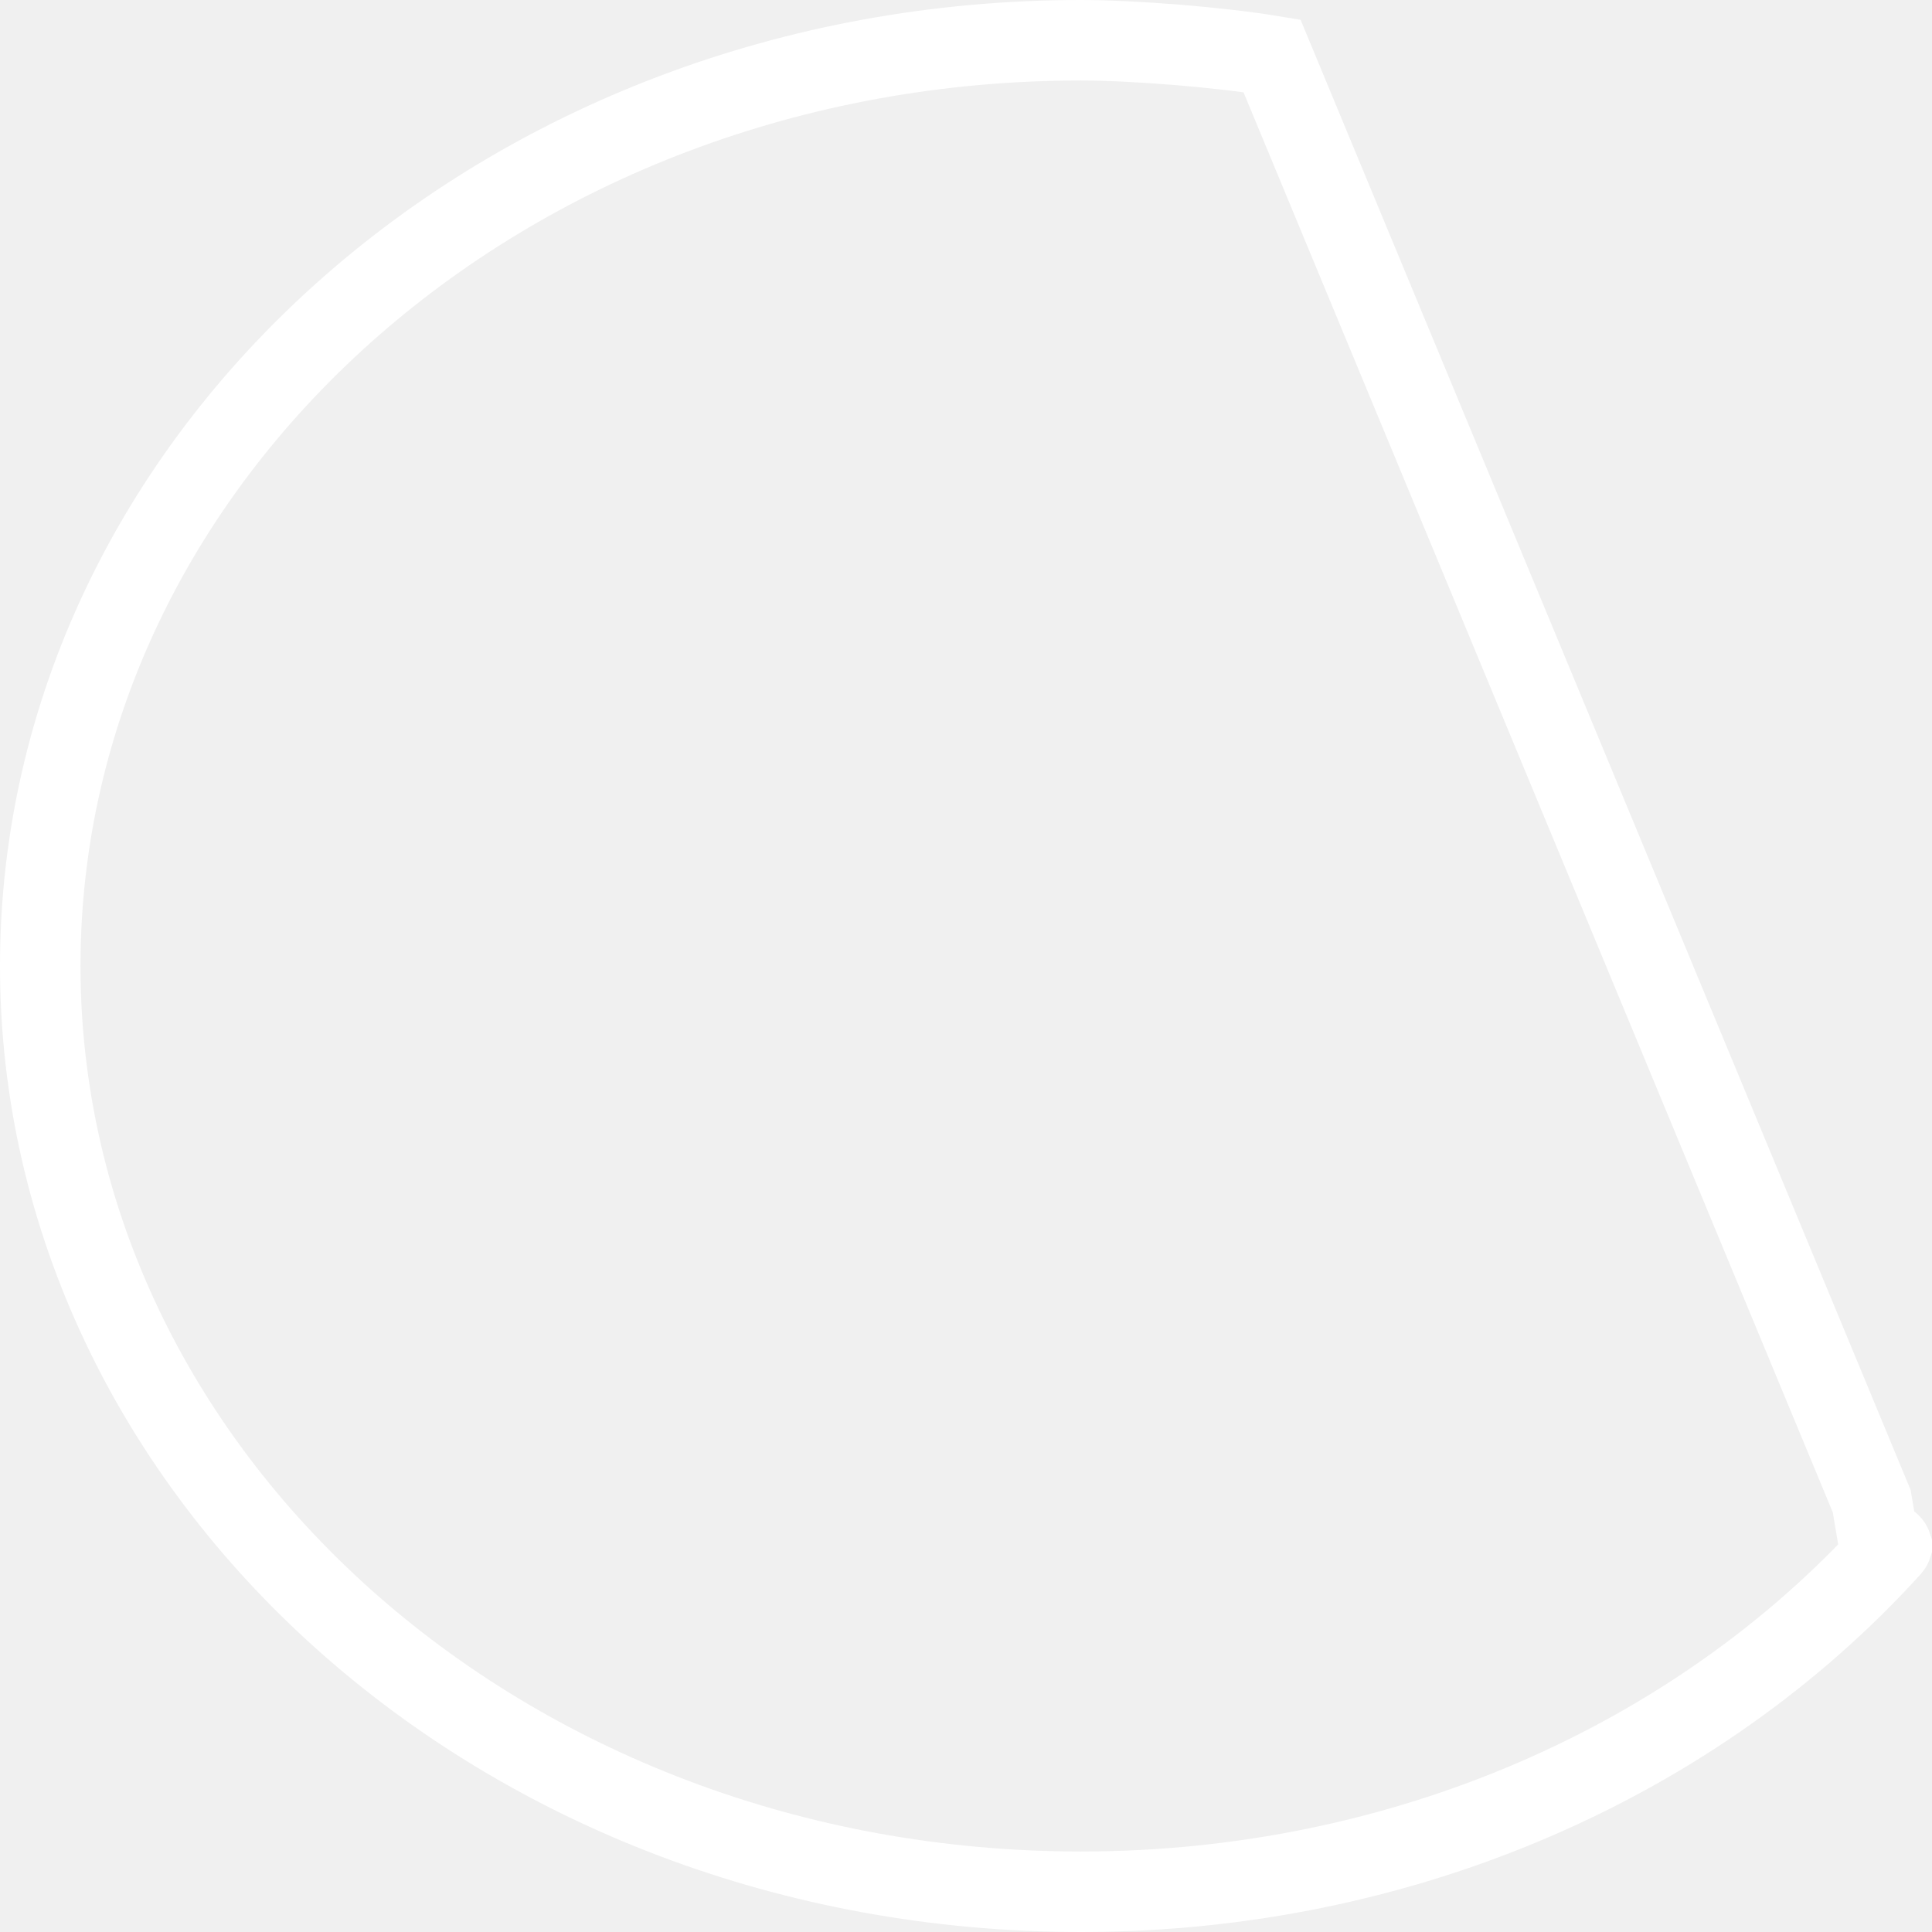
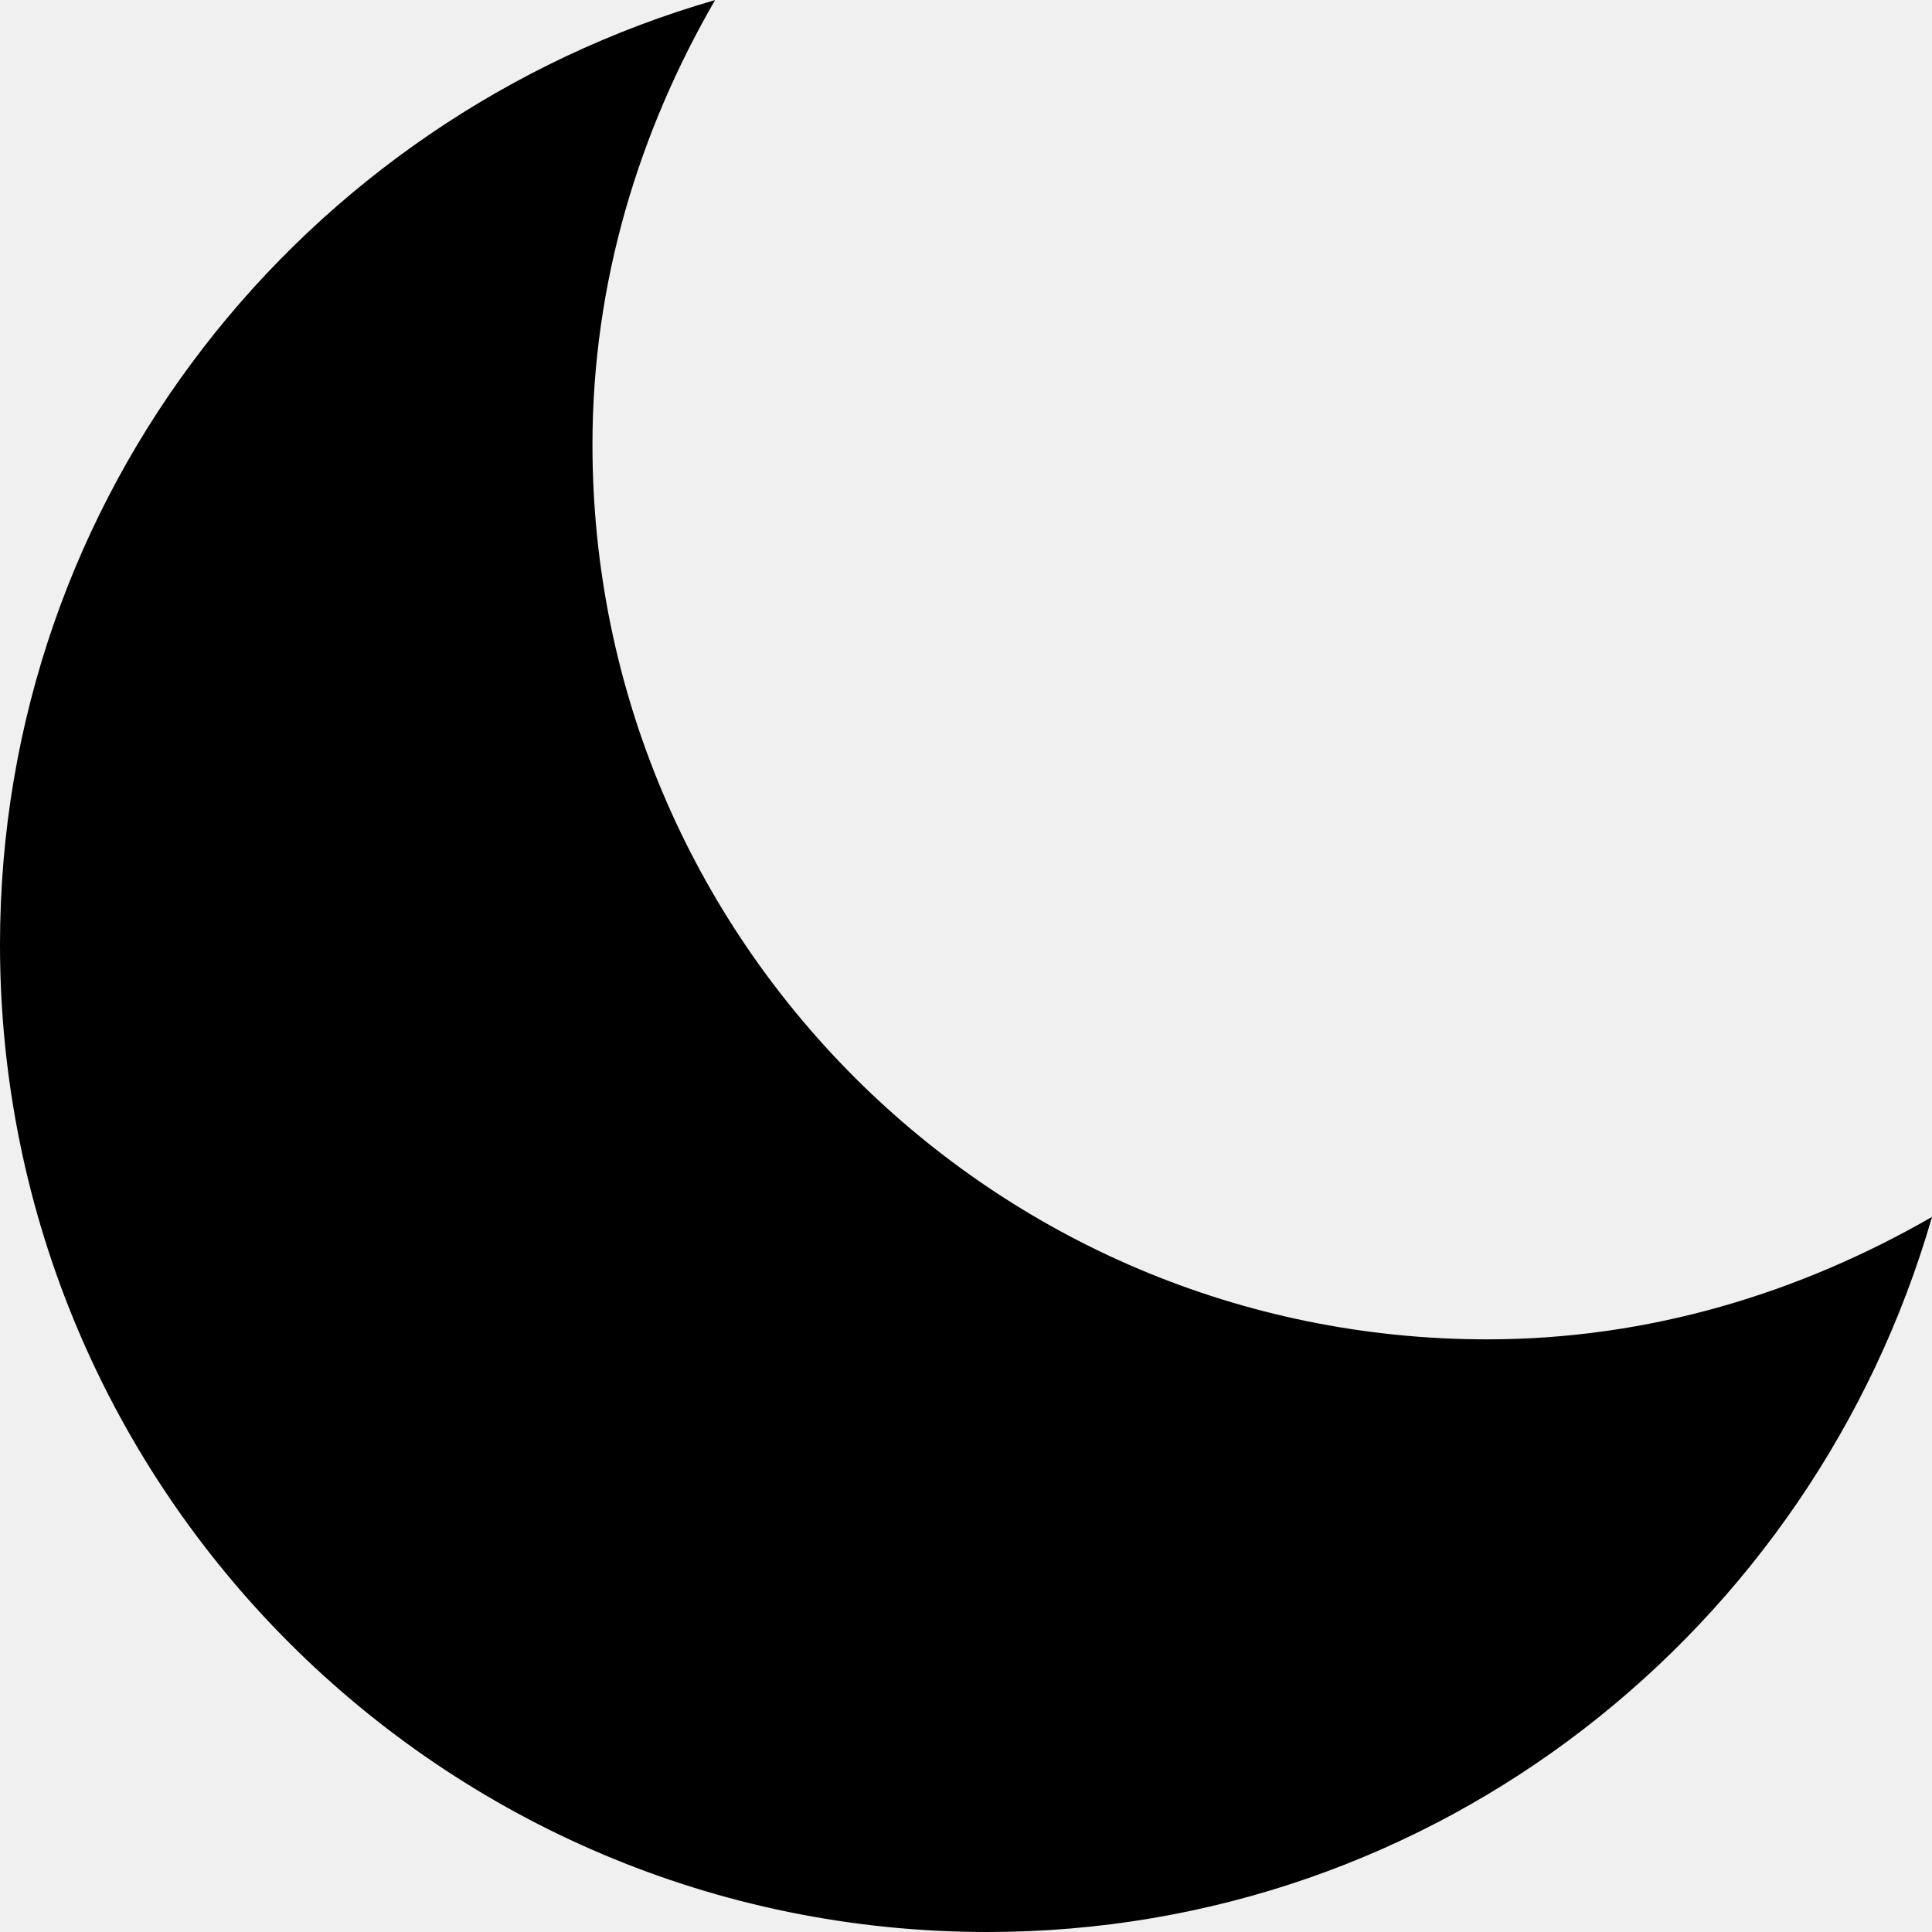
- <svg xmlns="http://www.w3.org/2000/svg" width="24" height="24" viewBox="0 0 24 24" fill="none">
-   <path d="M15.801 0.694L15.801 0.694L23.251 18.648L23.334 19.141C23.334 19.141 23.334 19.141 23.334 19.141C23.426 19.126 23.476 19.166 23.493 19.191C23.497 19.197 23.498 19.201 23.499 19.204C23.498 19.207 23.494 19.213 23.487 19.221C21.084 21.872 17.435 23.5 13.428 23.5C6.228 23.5 0.5 18.294 0.5 12C0.5 5.696 6.24 0.5 13.428 0.5C14.083 0.5 15.156 0.587 15.801 0.694Z" stroke="white" />
+ <svg xmlns="http://www.w3.org/2000/svg" version="1.1" width="768" height="768" viewBox="0 0 768 768">
+   <g id="icomoon-ignore">
+ </g>
+   <path fill="#000" d="M591.192 532.416c-196.512 0-355.68-159.288-355.68-355.68 0-64.68 18.552-124.512 48.744-176.712-163.776 47.232-284.256 196.488-284.256 375.456 0 216.744 175.68 392.52 392.448 392.52 178.968 0 328.32-120.552 375.552-284.256-52.32 30.096-112.128 48.672-176.808 48.672z" />
</svg>
